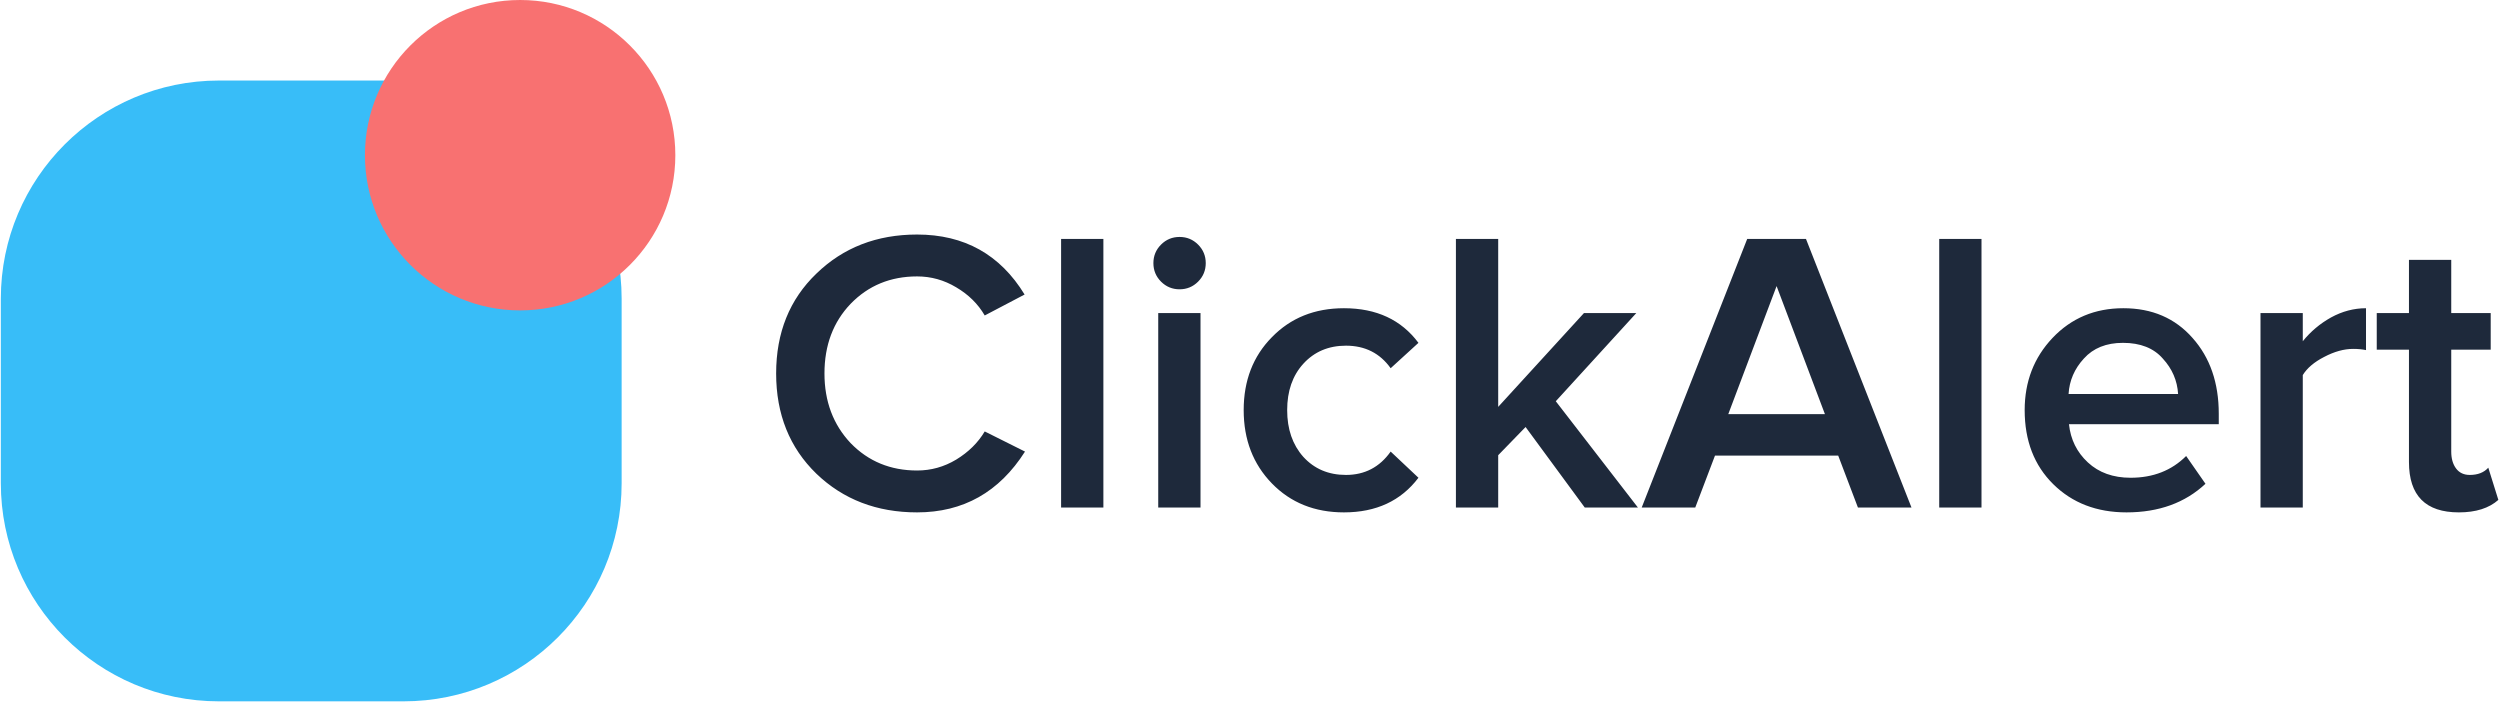
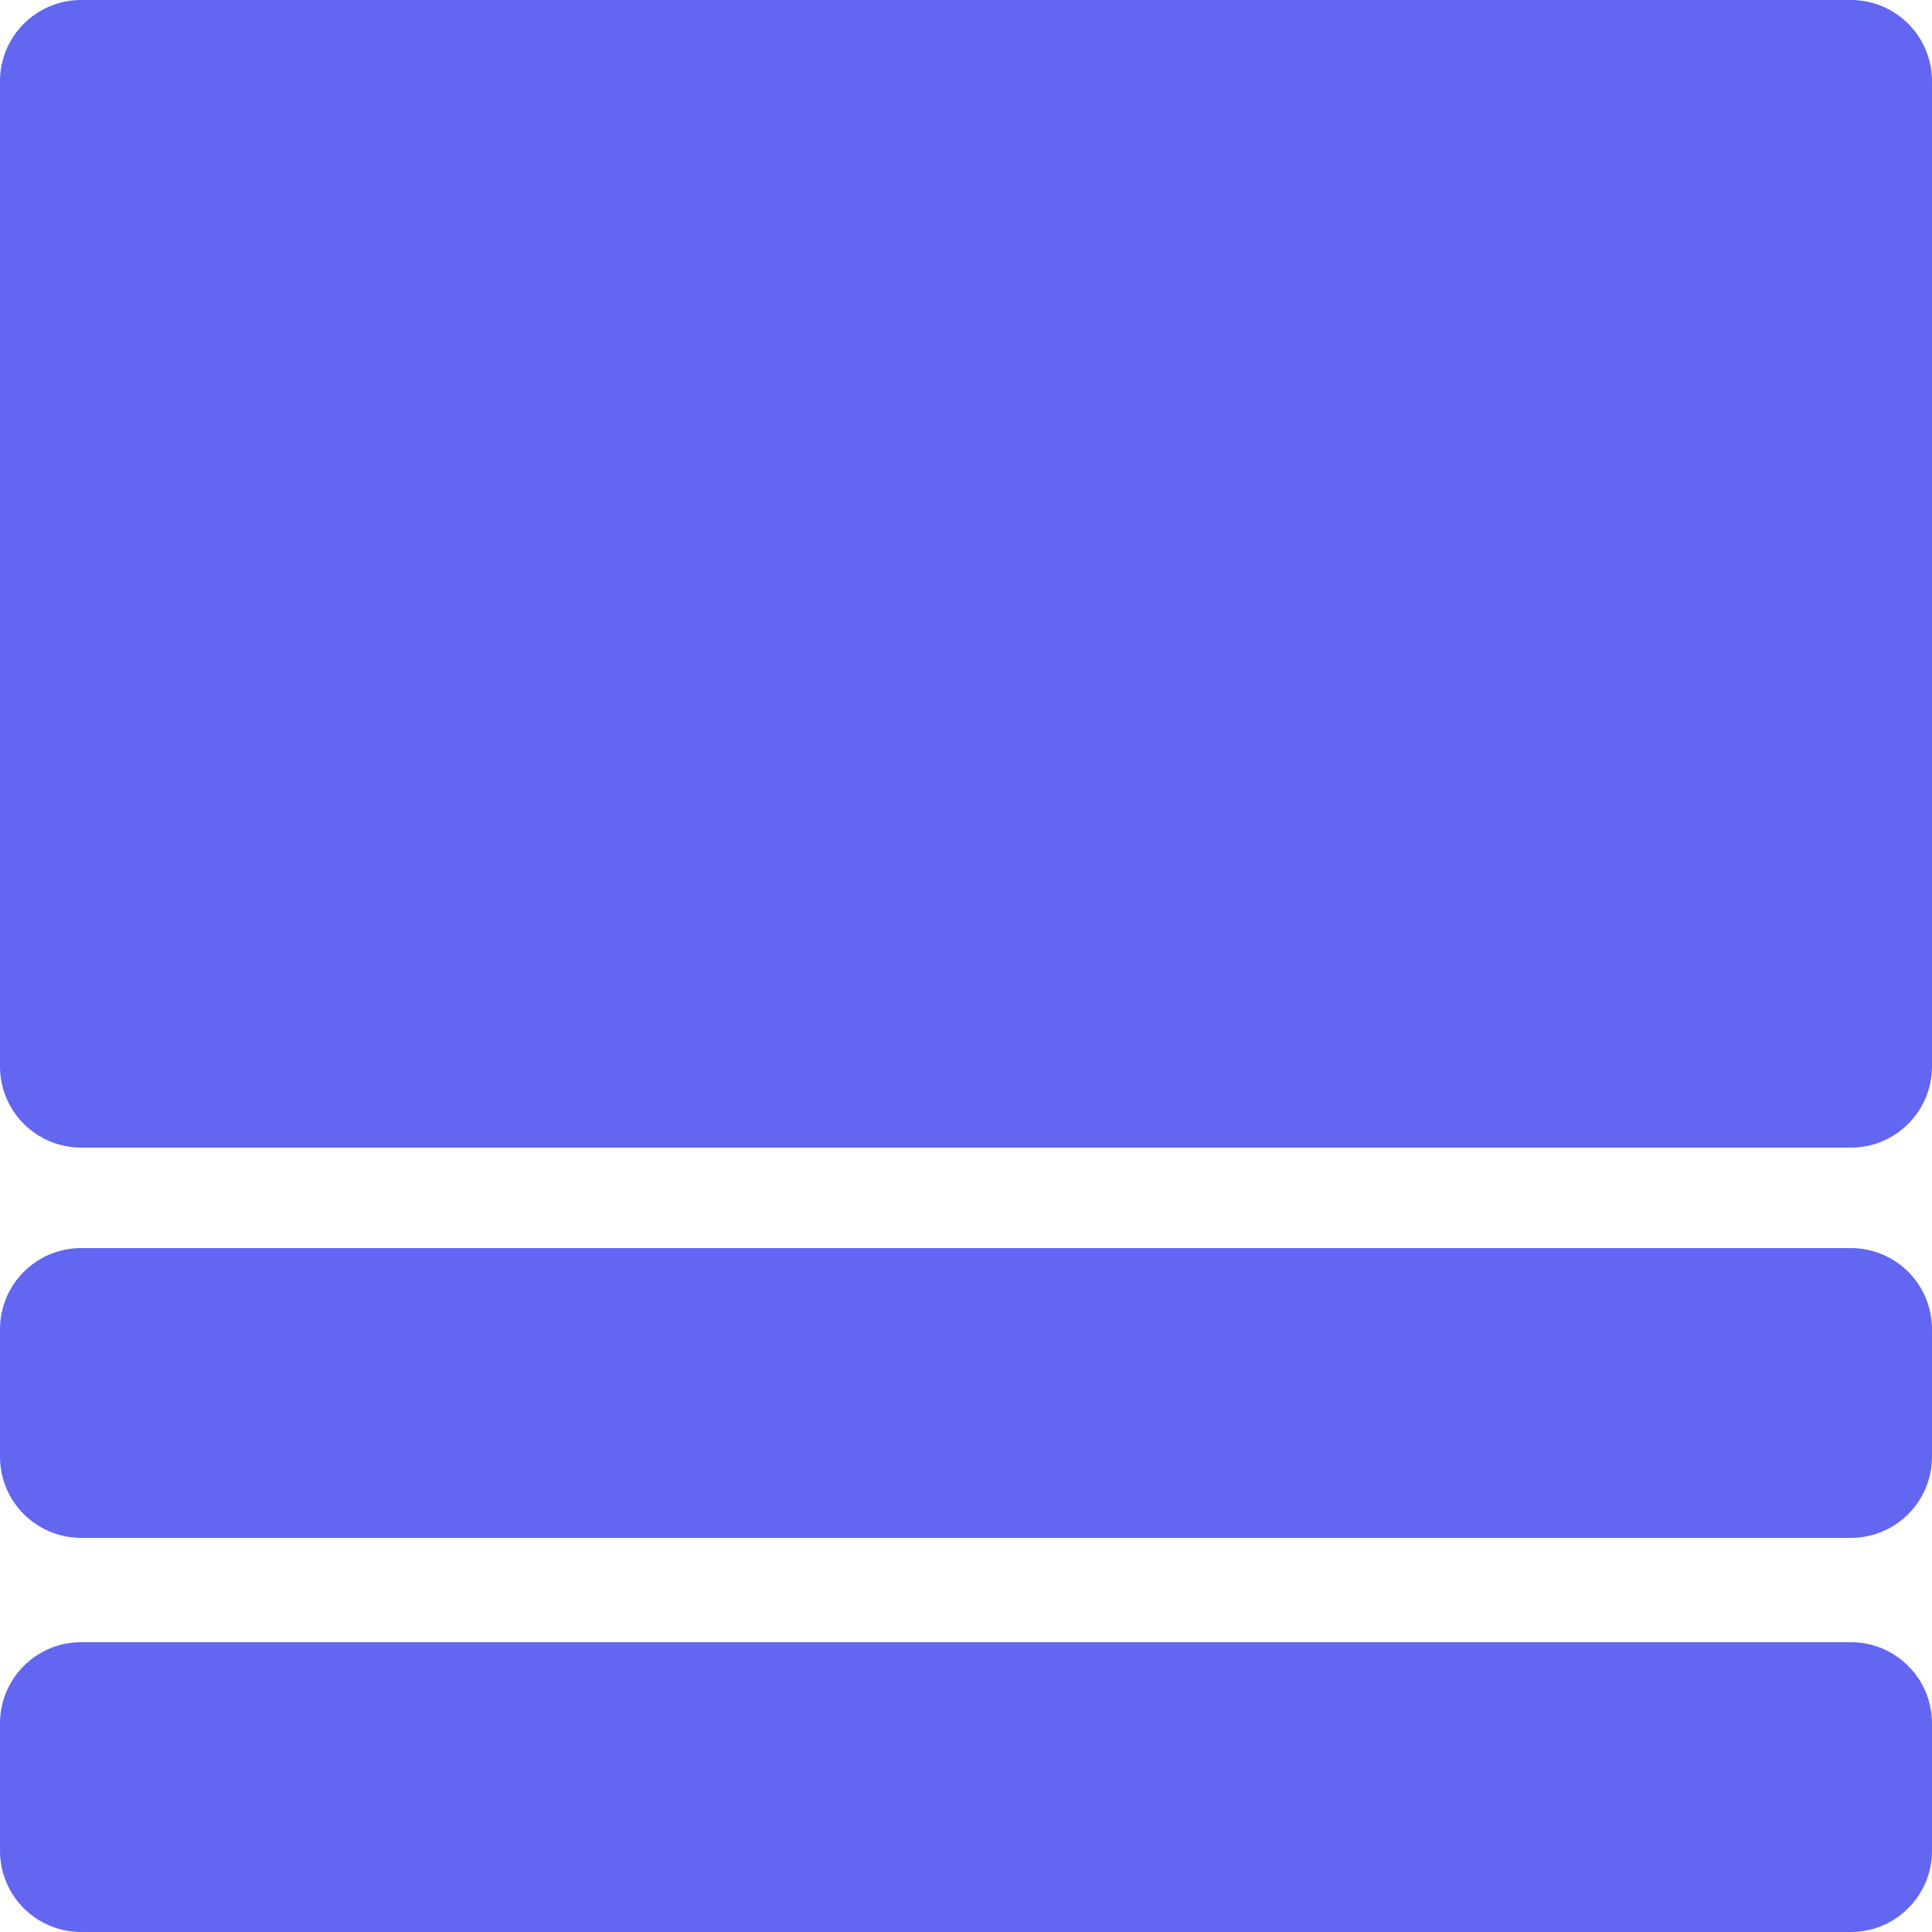
- <svg xmlns="http://www.w3.org/2000/svg" width="596" height="168" viewBox="0 0 596 168" fill="none">
-   <path d="M218.632 122.152C209.032 122.152 201.032 119.08 194.632 112.936C188.232 106.728 185.032 98.76 185.032 89.032C185.032 79.304 188.232 71.368 194.632 65.224C201.032 59.016 209.032 55.912 218.632 55.912C229.896 55.912 238.44 60.68 244.264 70.216L234.76 75.208C233.16 72.456 230.888 70.216 227.944 68.488C225.064 66.76 221.96 65.896 218.632 65.896C212.296 65.896 207.016 68.072 202.792 72.424C198.632 76.776 196.552 82.312 196.552 89.032C196.552 95.688 198.632 101.224 202.792 105.64C207.016 109.992 212.296 112.168 218.632 112.168C221.96 112.168 225.064 111.304 227.944 109.576C230.888 107.784 233.16 105.544 234.76 102.856L244.36 107.656C238.216 117.32 229.64 122.152 218.632 122.152ZM263.046 121H252.966V56.968H263.046V121ZM285.626 67.144C284.41 68.36 282.938 68.968 281.21 68.968C279.482 68.968 278.01 68.36 276.794 67.144C275.578 65.928 274.97 64.456 274.97 62.728C274.97 61 275.578 59.528 276.794 58.312C278.01 57.096 279.482 56.488 281.21 56.488C282.938 56.488 284.41 57.096 285.626 58.312C286.842 59.528 287.45 61 287.45 62.728C287.45 64.456 286.842 65.928 285.626 67.144ZM286.202 121H276.122V74.632H286.202V121ZM320.398 122.152C313.422 122.152 307.694 119.848 303.214 115.24C298.734 110.632 296.494 104.808 296.494 97.768C296.494 90.728 298.734 84.936 303.214 80.392C307.694 75.784 313.422 73.48 320.398 73.48C328.142 73.48 334.062 76.232 338.158 81.736L331.534 87.784C328.974 84.2 325.422 82.408 320.878 82.408C316.718 82.408 313.326 83.848 310.702 86.728C308.142 89.544 306.862 93.224 306.862 97.768C306.862 102.312 308.142 106.024 310.702 108.904C313.326 111.784 316.718 113.224 320.878 113.224C325.358 113.224 328.91 111.368 331.534 107.656L338.158 113.896C333.998 119.4 328.078 122.152 320.398 122.152ZM390.483 121H377.811L363.699 101.8L357.171 108.52V121H347.091V56.968H357.171V97L377.619 74.632H390.099L370.899 95.656L390.483 121ZM455.7 121H442.932L438.228 108.616H408.852L404.148 121H391.38L416.531 56.968H430.548L455.7 121ZM435.06 98.728L423.54 68.2L412.02 98.728H435.06ZM472.389 121H462.309V56.968H472.389V121ZM506.97 122.152C499.866 122.152 494.042 119.912 489.498 115.432C484.954 110.952 482.682 105.064 482.682 97.768C482.682 90.984 484.89 85.256 489.306 80.584C493.786 75.848 499.418 73.48 506.202 73.48C513.05 73.48 518.554 75.848 522.714 80.584C526.874 85.256 528.954 91.272 528.954 98.632V101.128H493.242C493.626 104.776 495.13 107.816 497.754 110.248C500.378 112.68 503.77 113.896 507.93 113.896C513.306 113.896 517.722 112.168 521.178 108.712L525.786 115.336C520.922 119.88 514.65 122.152 506.97 122.152ZM519.258 93.928C519.066 90.728 517.85 87.912 515.61 85.48C513.434 82.984 510.266 81.736 506.106 81.736C502.138 81.736 499.034 82.984 496.794 85.48C494.554 87.912 493.338 90.728 493.146 93.928H519.258ZM548.983 121H538.903V74.632H548.983V81.352C550.839 79.048 553.079 77.16 555.703 75.688C558.391 74.216 561.175 73.48 564.055 73.48V83.464C563.159 83.272 562.135 83.176 560.983 83.176C558.807 83.176 556.503 83.816 554.071 85.096C551.703 86.312 550.007 87.752 548.983 89.416V121ZM586.2 122.152C578.264 122.152 574.296 118.152 574.296 110.152V83.368H566.616V74.632H574.296V61.96H584.376V74.632H593.784V83.368H584.376V107.656C584.376 109.32 584.76 110.664 585.528 111.688C586.296 112.712 587.384 113.224 588.792 113.224C590.712 113.224 592.184 112.648 593.208 111.496L595.608 119.176C593.368 121.16 590.232 122.152 586.2 122.152Z" fill="#1E293B" />
-   <rect x="0.199" y="19.199" width="148" height="148" rx="52" fill="#38BDF8" />
-   <circle cx="124" cy="37" r="37" fill="#F87171" />
+ <svg xmlns="http://www.w3.org/2000/svg" width="500" height="500" viewBox="0 0 500 500" fill="none">
+   <rect width="500" height="297" rx="21" fill="#6366F1" />
+   <rect y="425" width="500" height="75" rx="21" fill="#6366F1" />
+   <rect y="323" width="500" height="75" rx="21" fill="#6366F1" />
</svg>
